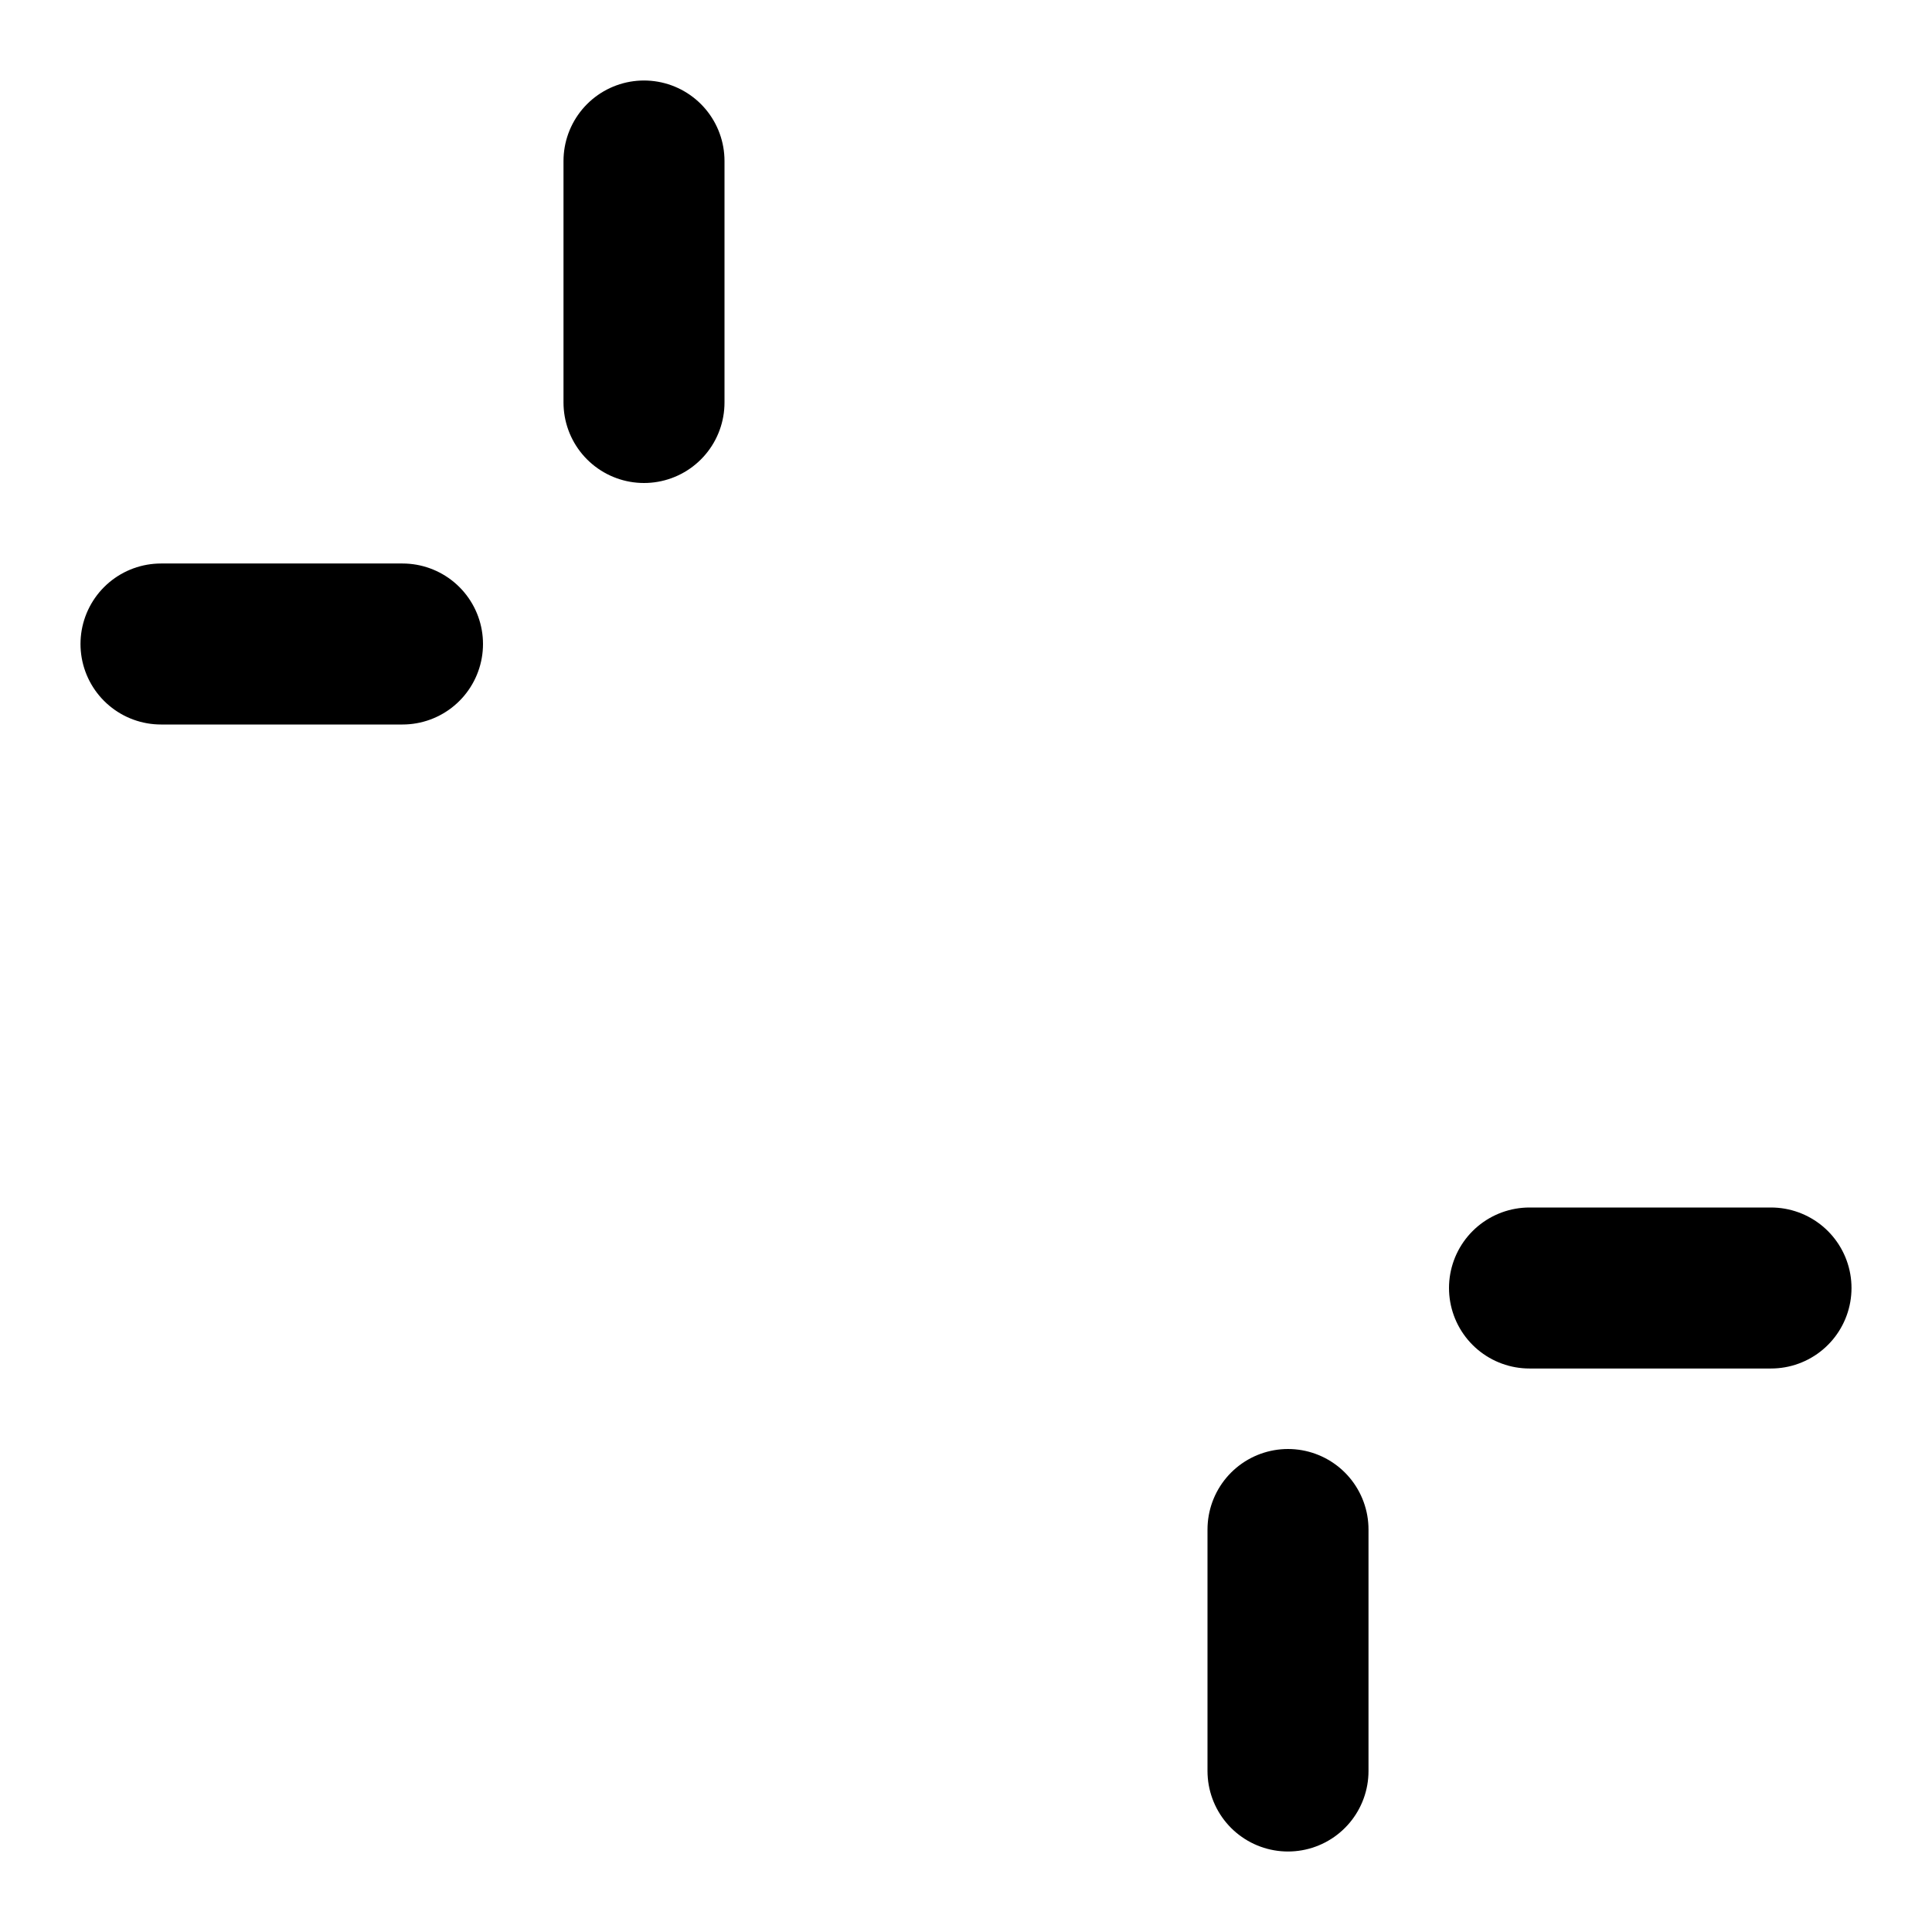
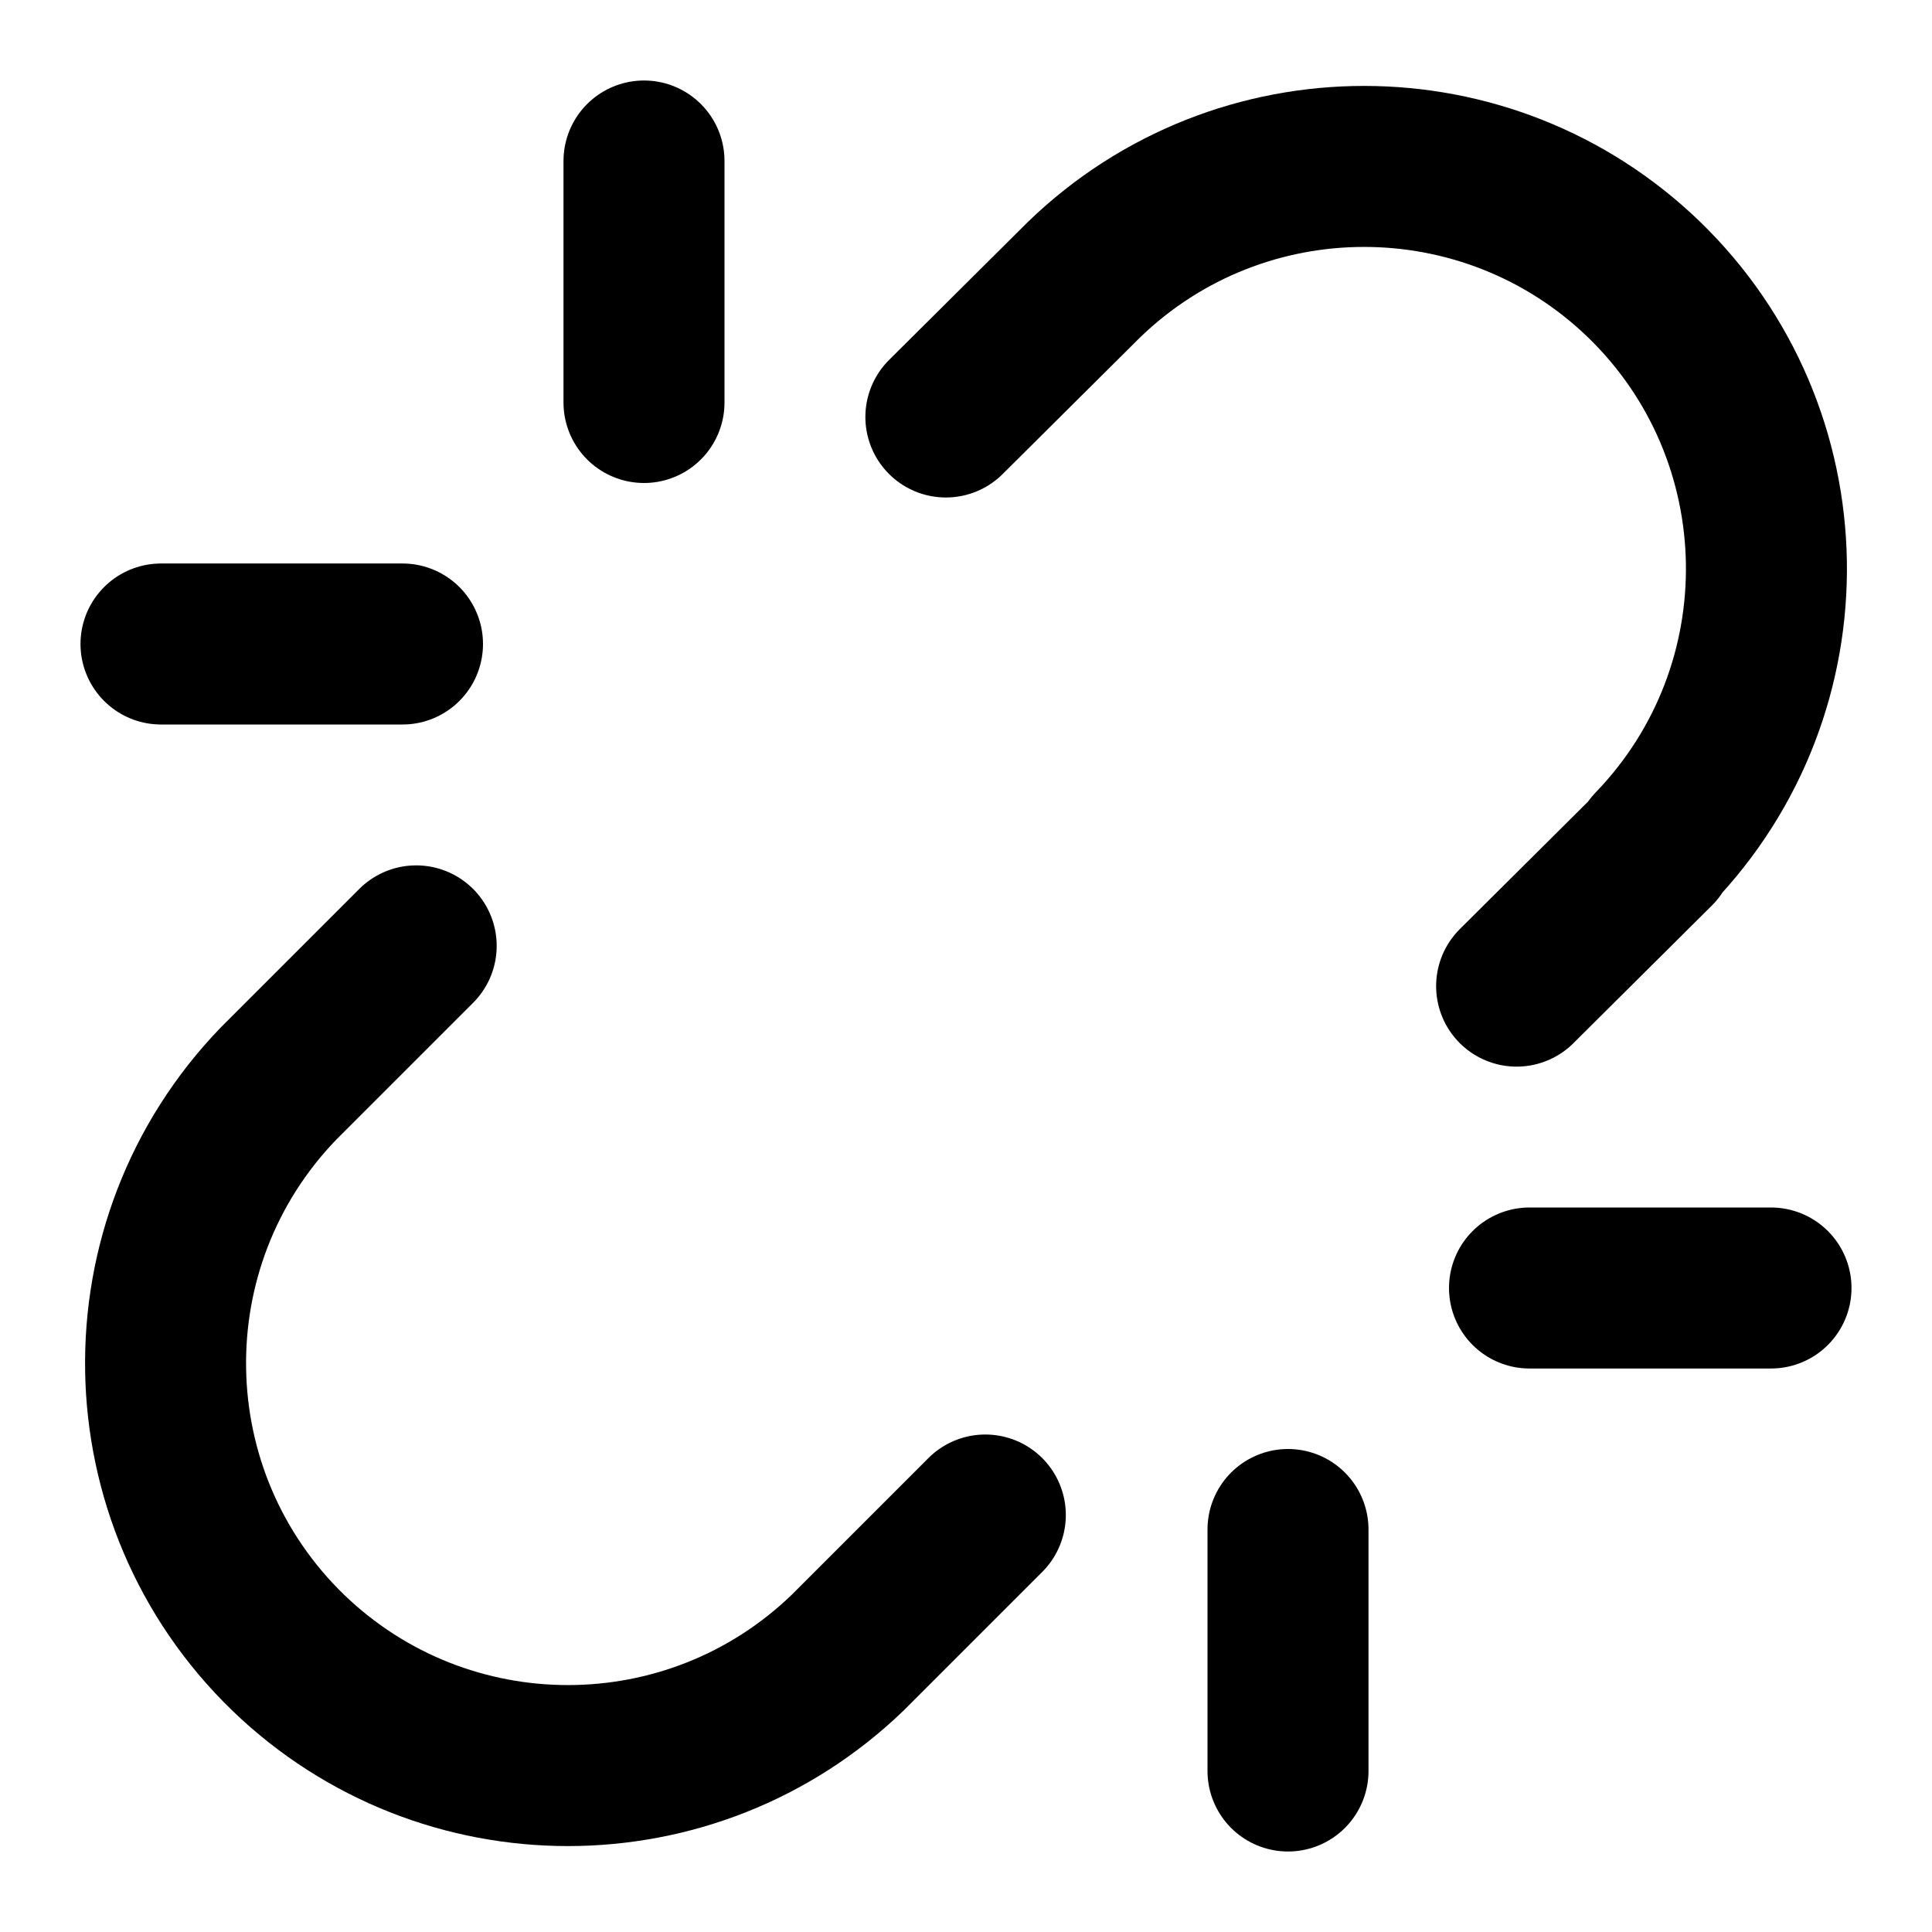
<svg xmlns="http://www.w3.org/2000/svg" width="24" height="24" viewBox="0 0 24 24" fill="none" stroke="currentColor" stroke-width="2" stroke-linecap="round" stroke-linejoin="round">
+   <path d="m18.84 12.25 1.72-1.71h-.02a5.004 5.004 0 0 0-.12-7.07 5.006 5.006 0 0 0-6.95 0l-1.72 1.71" />
+   <path d="m5.17 11.75-1.71 1.71a5.004 5.004 0 0 0 .12 7.07 5.006 5.006 0 0 0 6.95 0l1.71-1.71" />
  <line x1="8" x2="8" y1="2" y2="5" />
  <line x1="2" x2="5" y1="8" y2="8" />
  <line x1="16" x2="16" y1="19" y2="22" />
  <line x1="19" x2="22" y1="16" y2="16" />
</svg>
